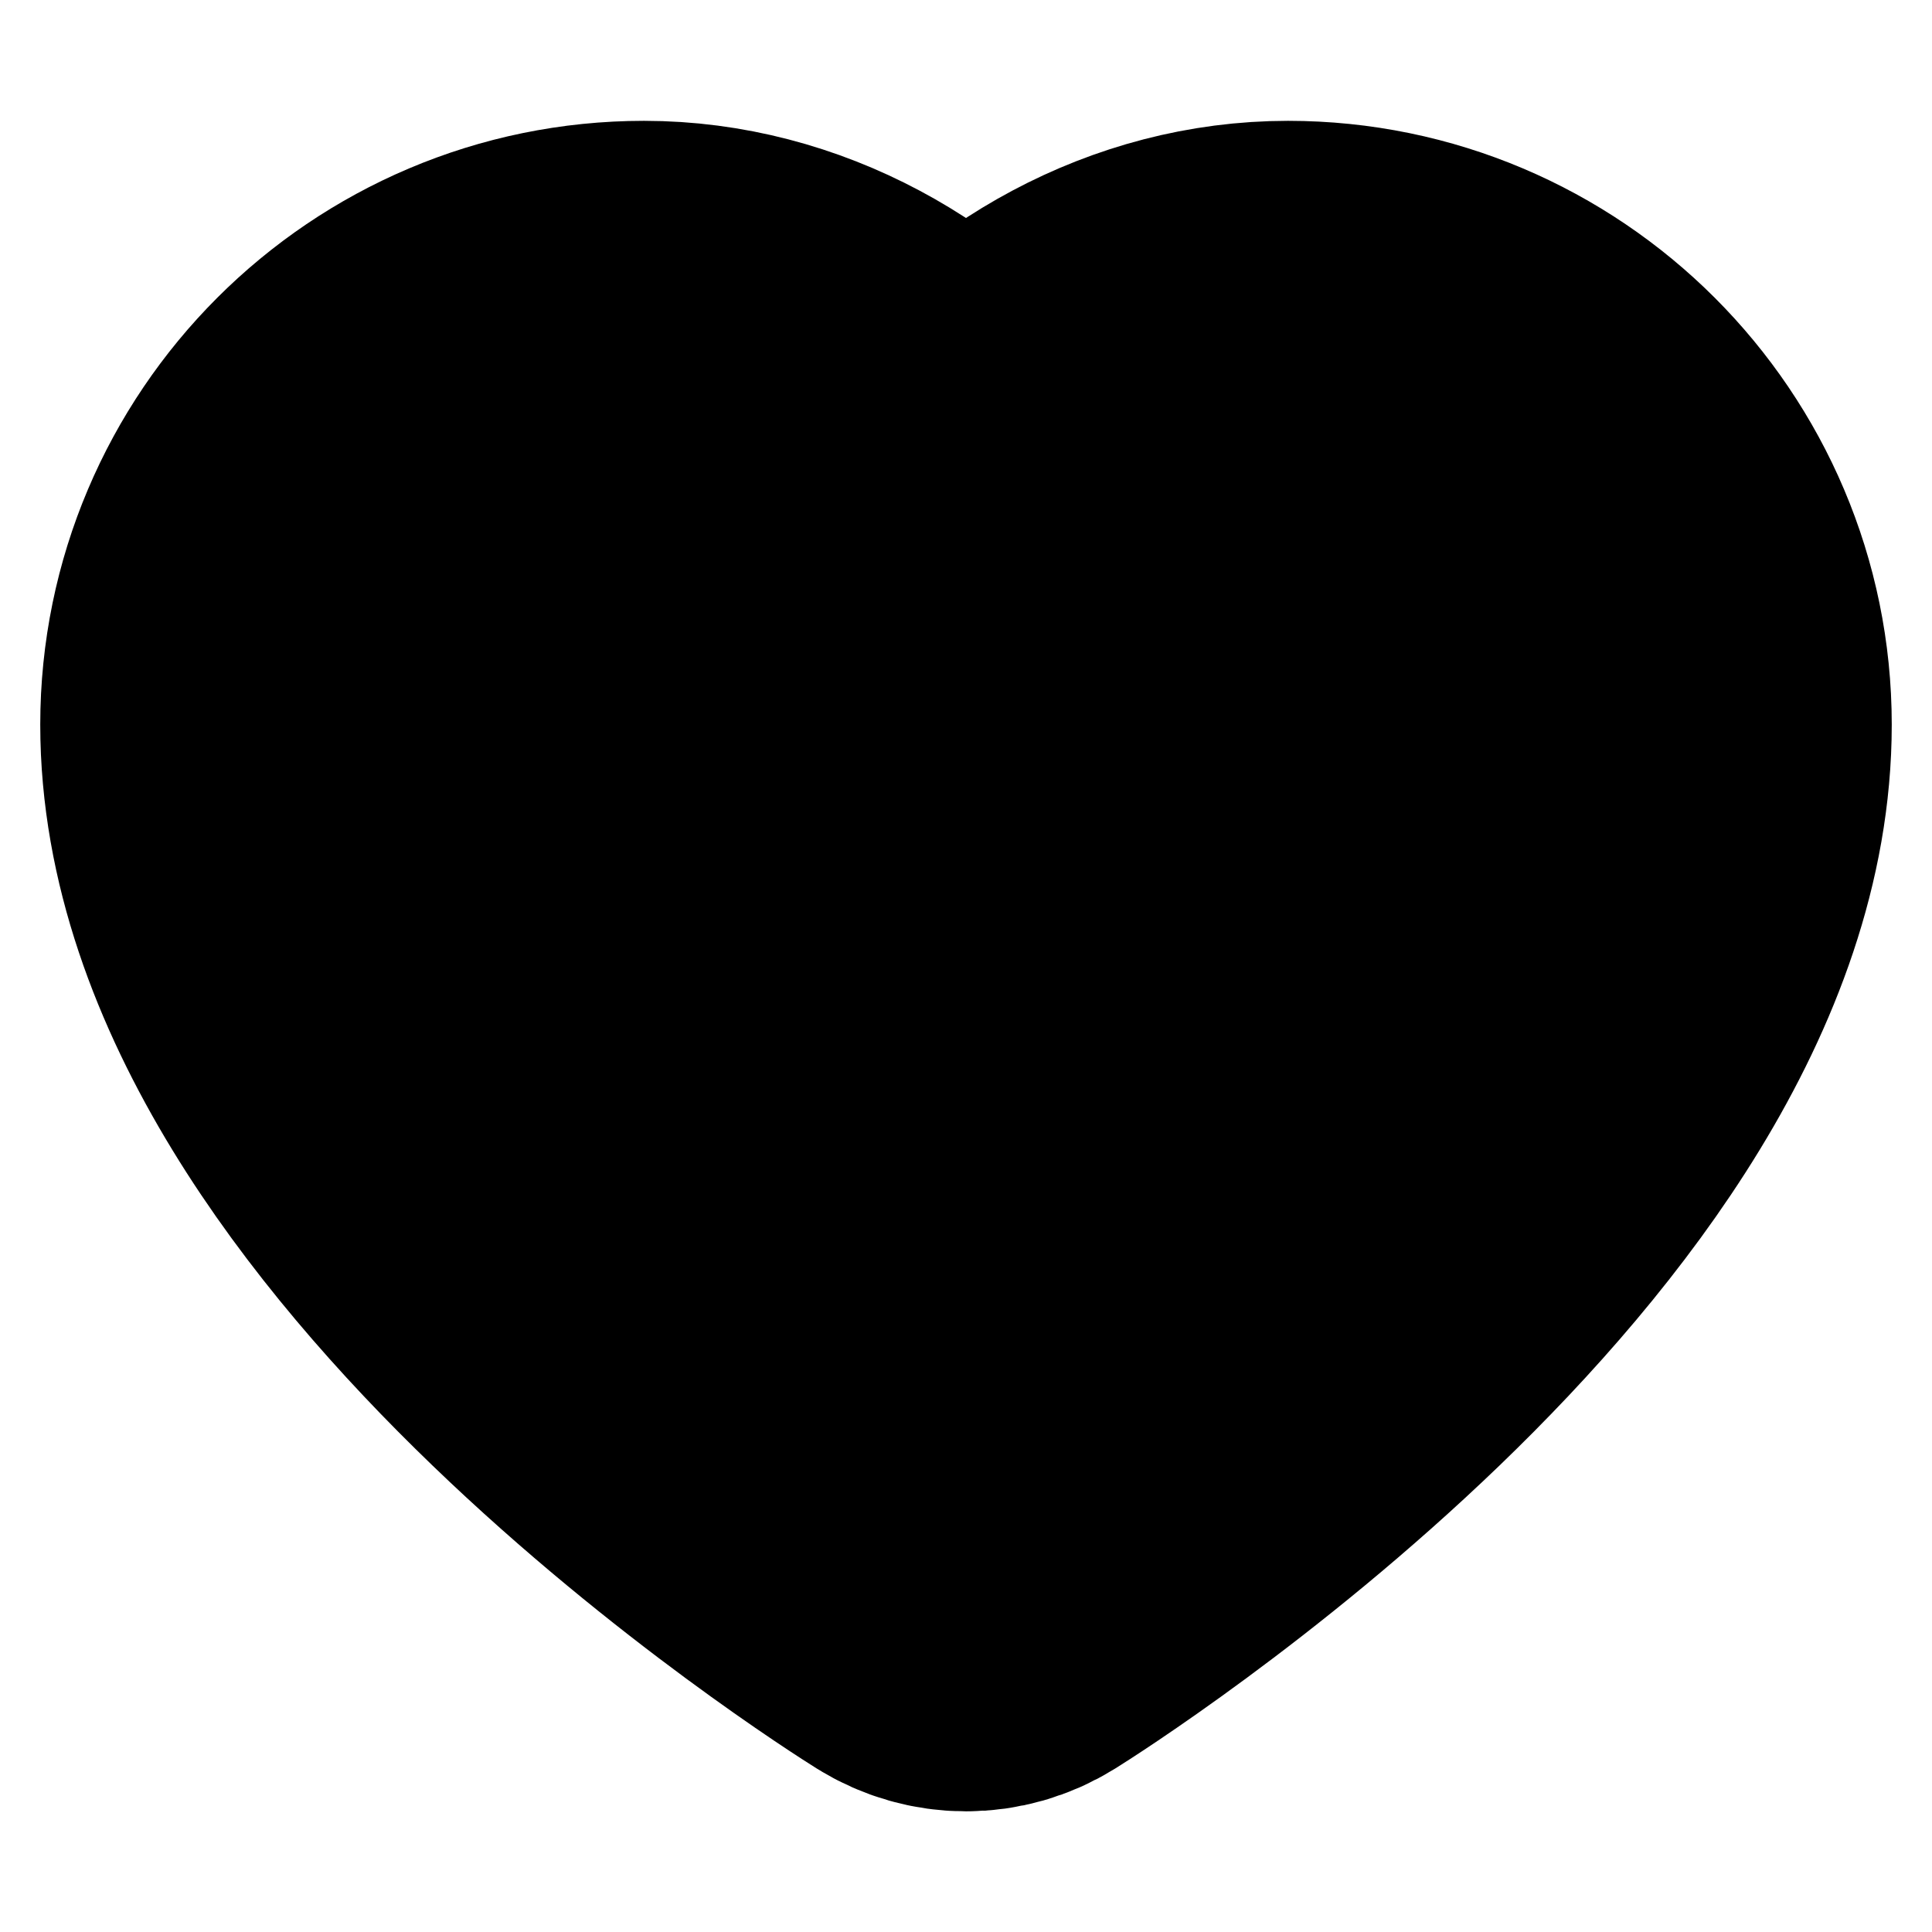
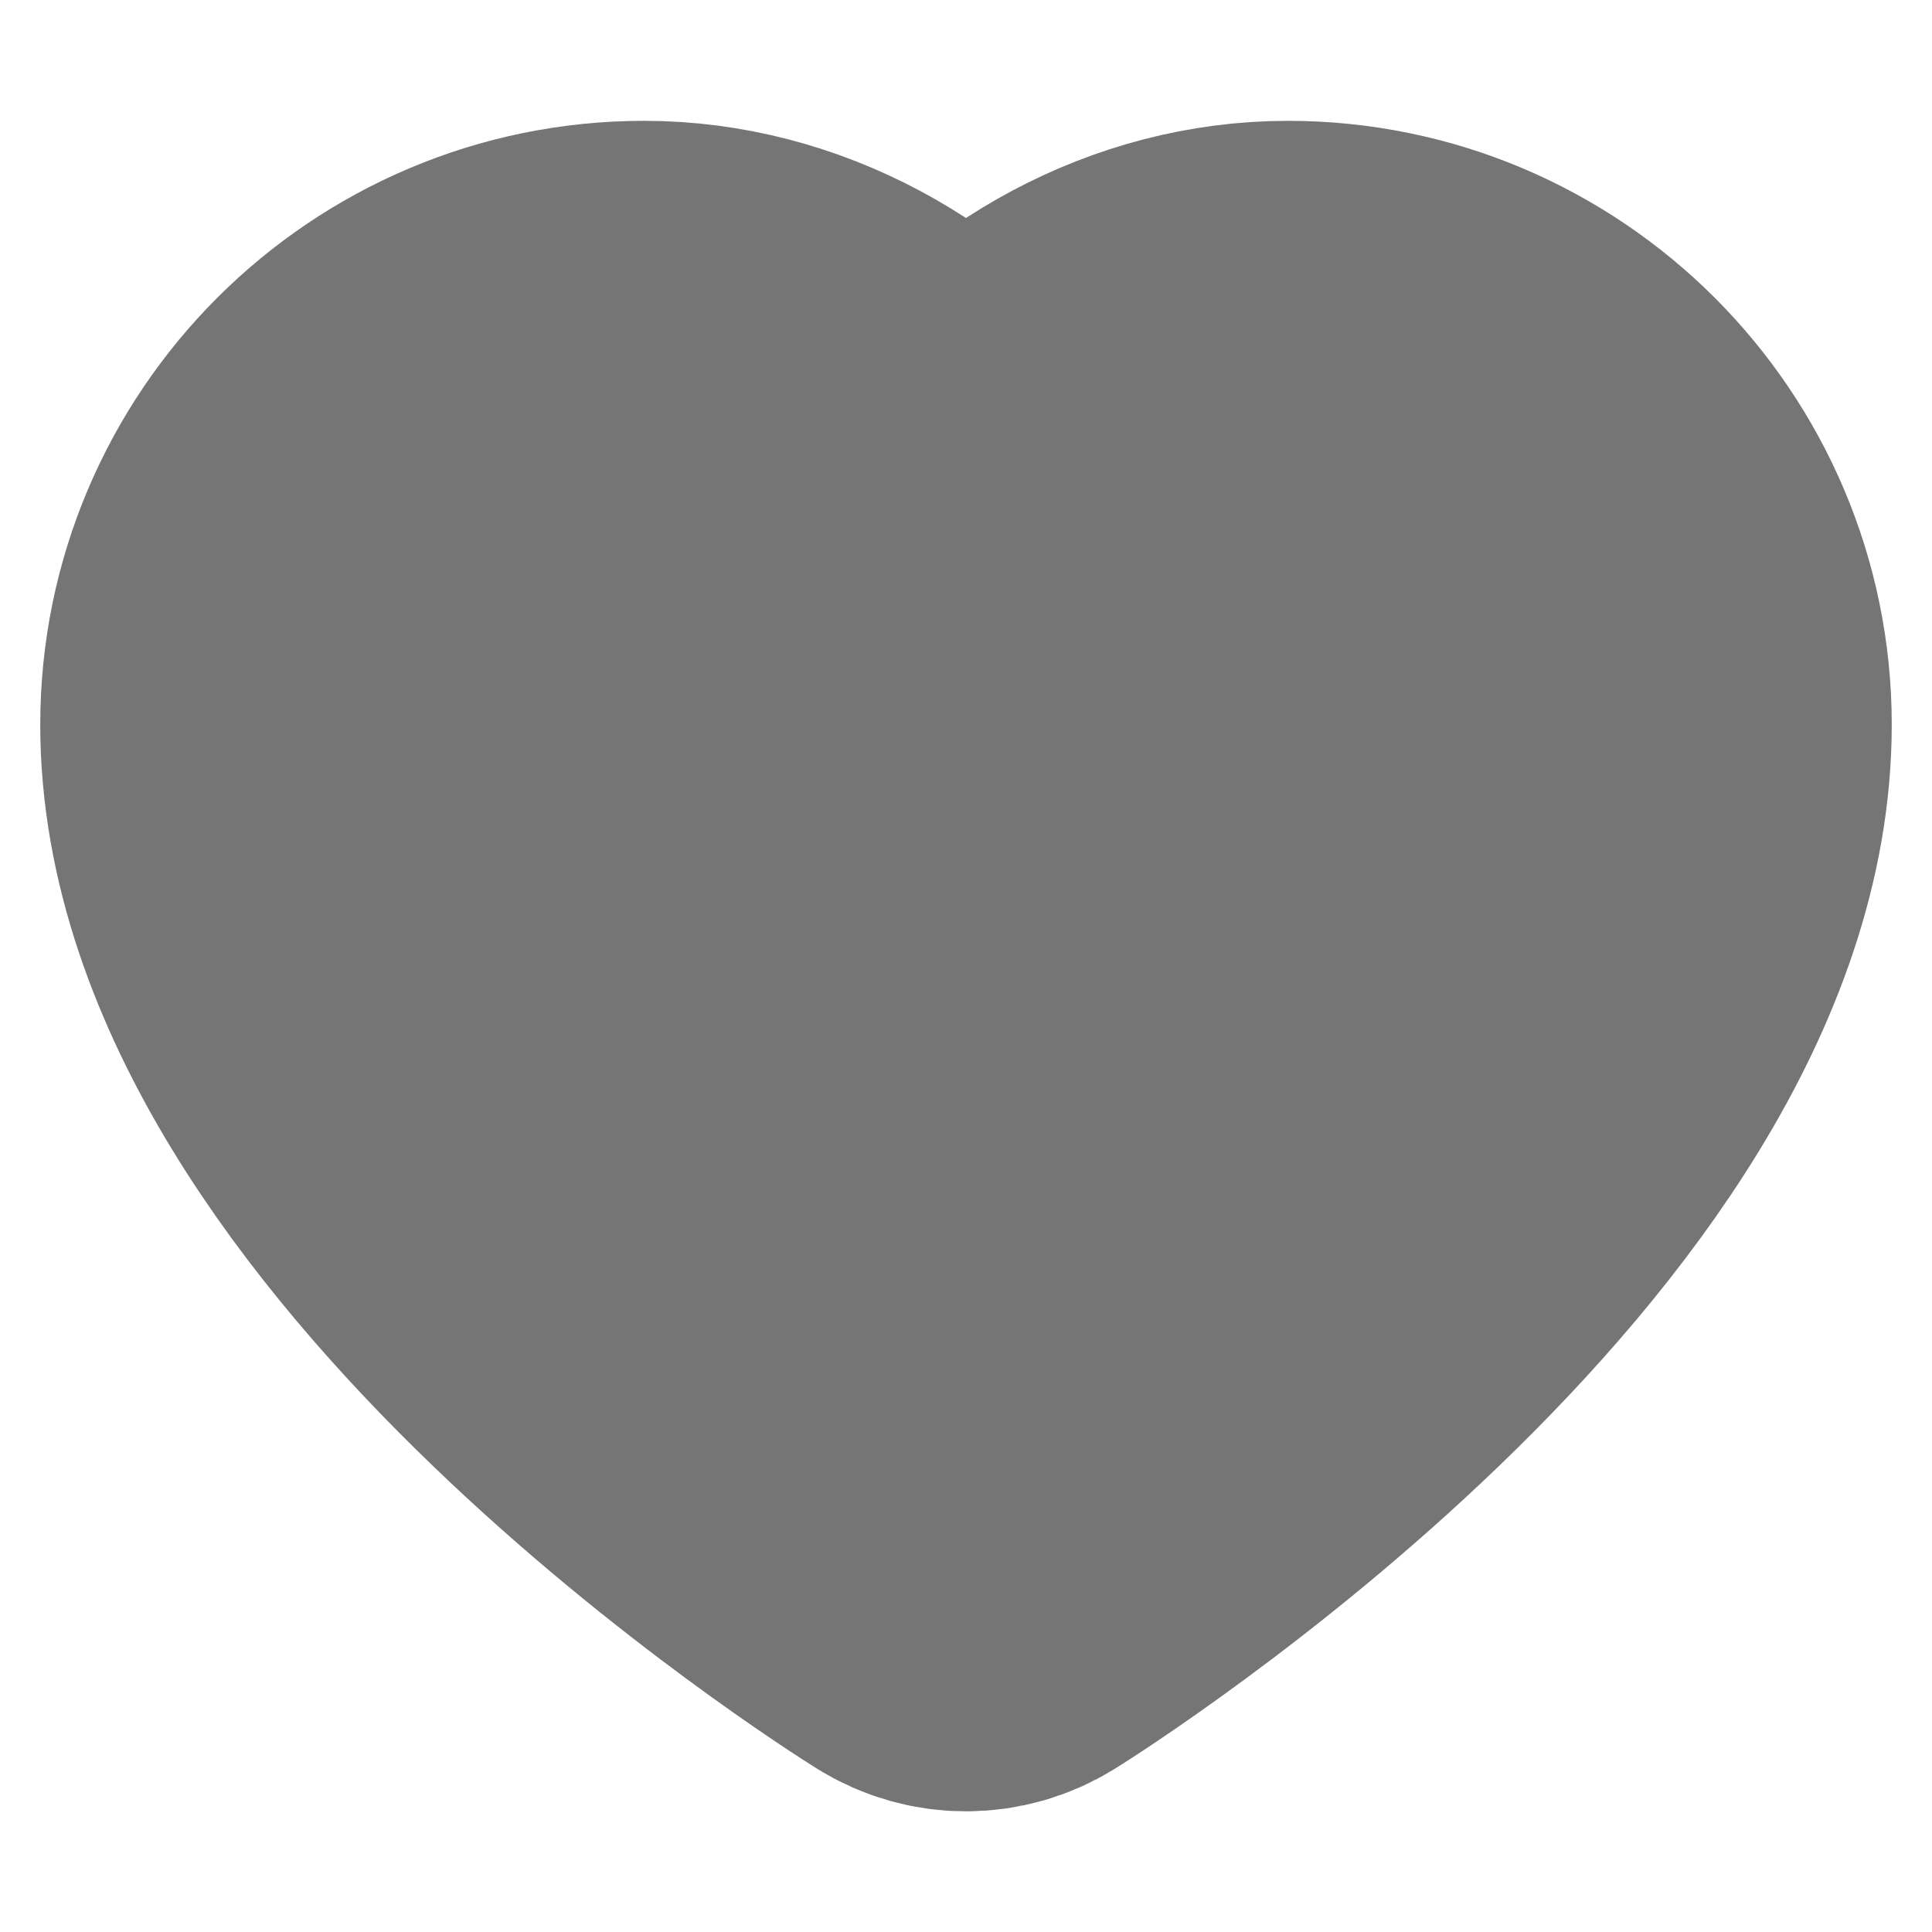
<svg xmlns="http://www.w3.org/2000/svg" version="1.1" x="0px" y="0px" width="24px" height="24px" viewBox="0 0 24 24" enable-background="new 0 0 24 24" xml:space="preserve">
  <g id="Frame_-_24px">
    <rect y="0.001" fill="none" width="24" height="24" />
  </g>
  <g id="Filled_Icons">
-     <path fill="currentColor" stroke-width="5" stroke="currentColor" d="M16,4.001c-1.594,0-3.07,0.837-4,2.08c-0.93-1.243-2.406-2.08-4-2.08c-2.757,0-5,2.243-5,5   c0,5.491,8.124,10.632,8.471,10.848c0.162,0.101,0.346,0.152,0.529,0.152s0.367-0.051,0.529-0.152   C12.876,19.633,21,14.492,21,9.001C21,6.244,18.757,4.001,16,4.001z" />
+     <path fill="#757575" stroke-width="5" stroke="#757575" d="M16,4.001c-1.594,0-3.07,0.837-4,2.08c-0.93-1.243-2.406-2.08-4-2.08c-2.757,0-5,2.243-5,5   c0,5.491,8.124,10.632,8.471,10.848c0.162,0.101,0.346,0.152,0.529,0.152s0.367-0.051,0.529-0.152   C12.876,19.633,21,14.492,21,9.001C21,6.244,18.757,4.001,16,4.001z" />
  </g>
</svg>
